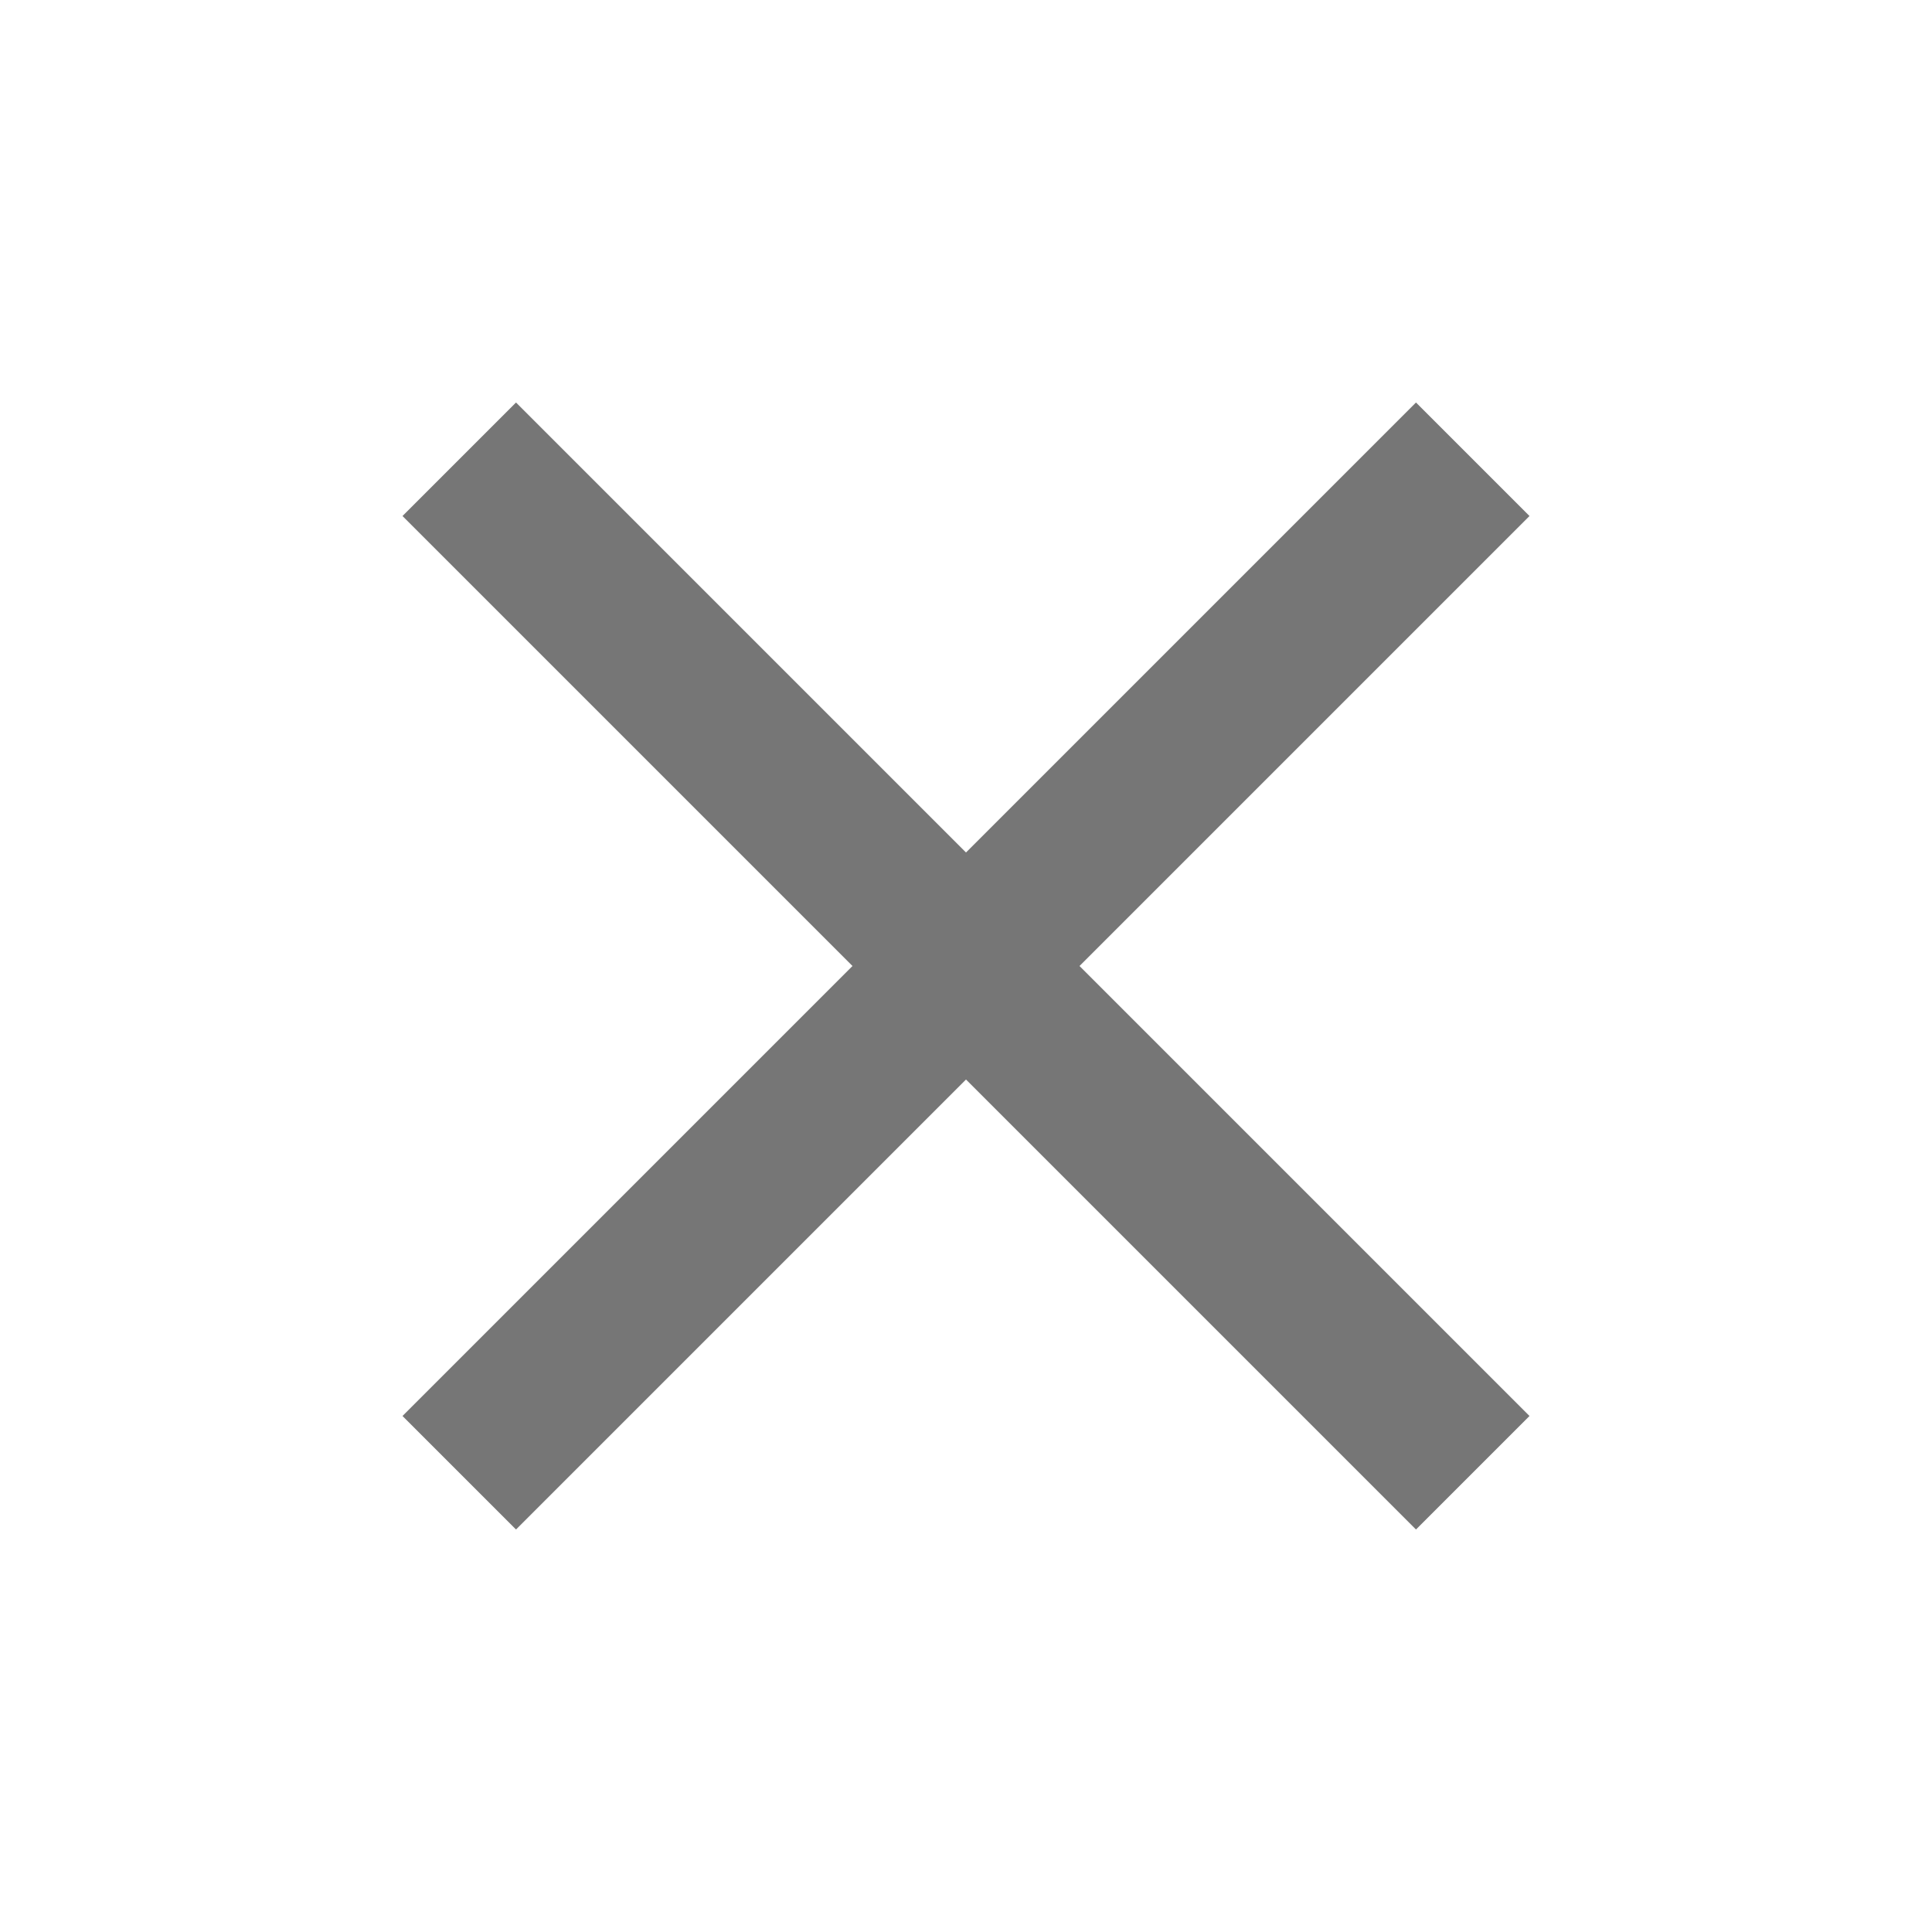
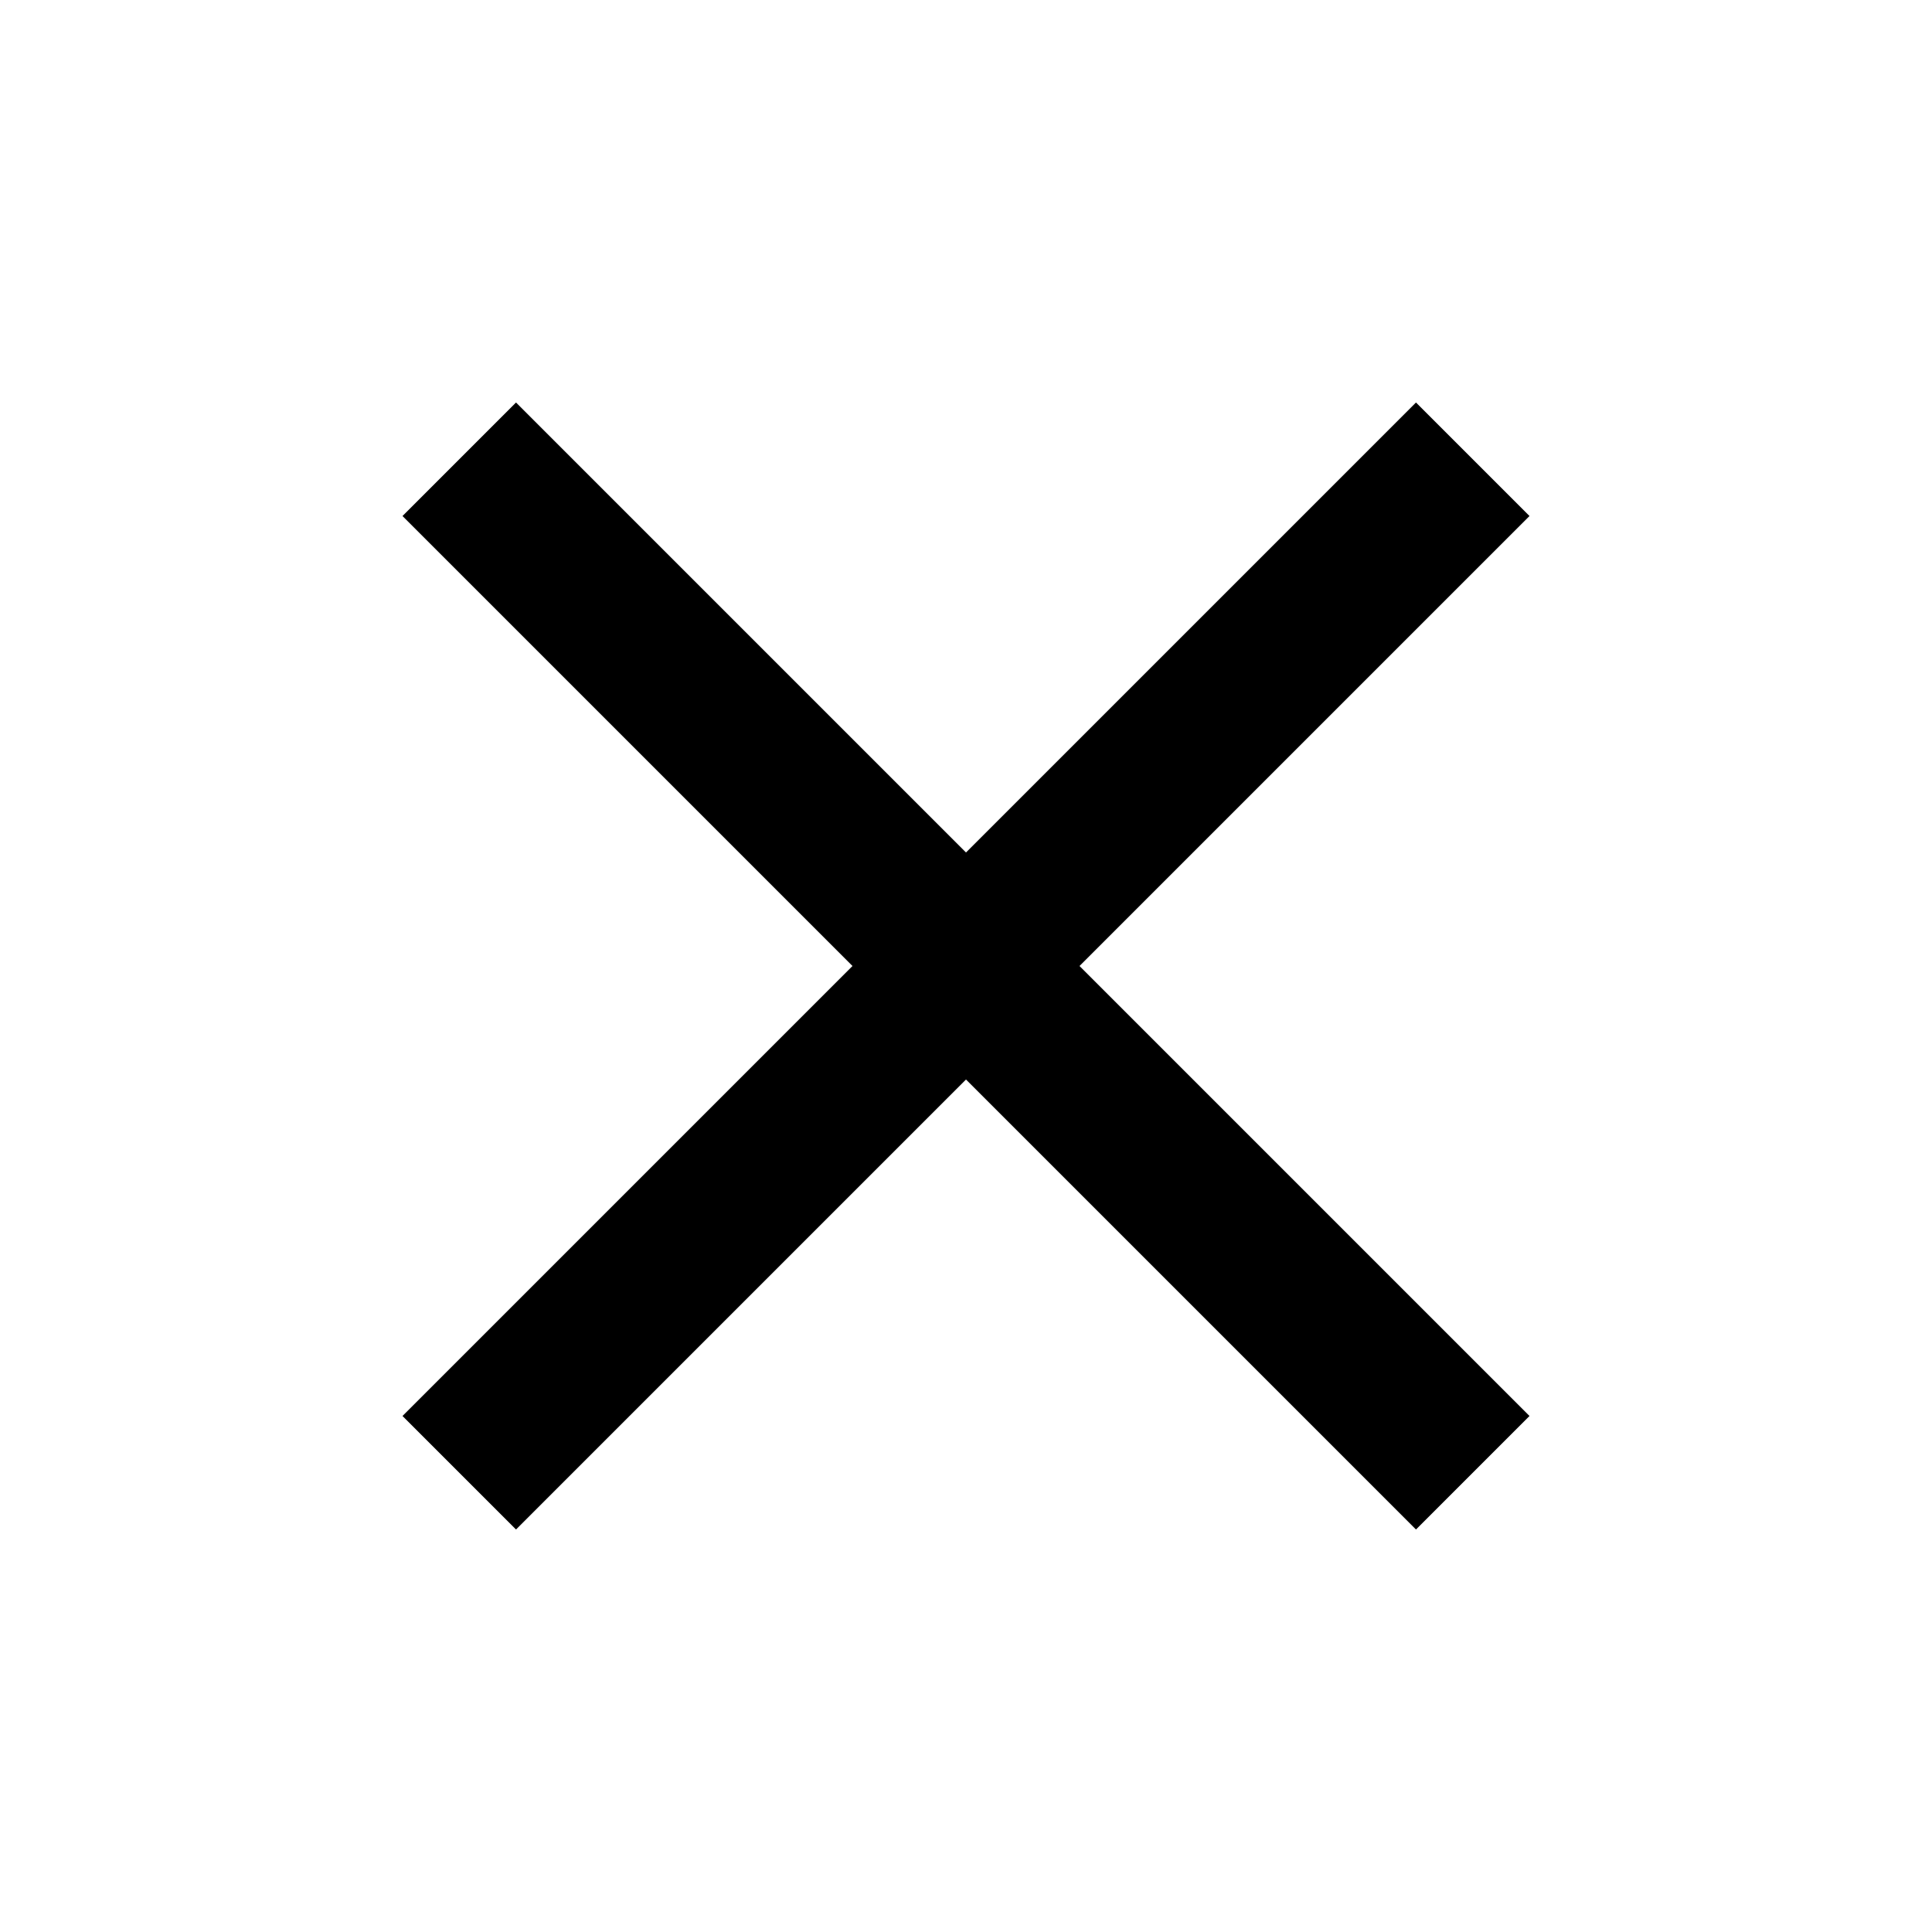
- <svg xmlns="http://www.w3.org/2000/svg" width="24" height="24" viewBox="0 0 24 24" fill="none">
+ <svg xmlns="http://www.w3.org/2000/svg" width="24" height="24" viewBox="0 0 24 24" fill="currentColor">
  <g id="mdi_close">
-     <path id="Vector" d="M19 6.41L17.59 5L12 10.59L6.41 5L5 6.41L10.59 12L5 17.59L6.41 19L12 13.41L17.59 19L19 17.59L13.41 12L19 6.41Z" fill="#767676" />
+     <path id="Vector" d="M19 6.41L17.59 5L12 10.59L6.41 5L5 6.41L10.59 12L5 17.59L6.41 19L12 13.41L17.59 19L19 17.59L13.41 12L19 6.41Z" fill="currentColor" />
  </g>
</svg>
